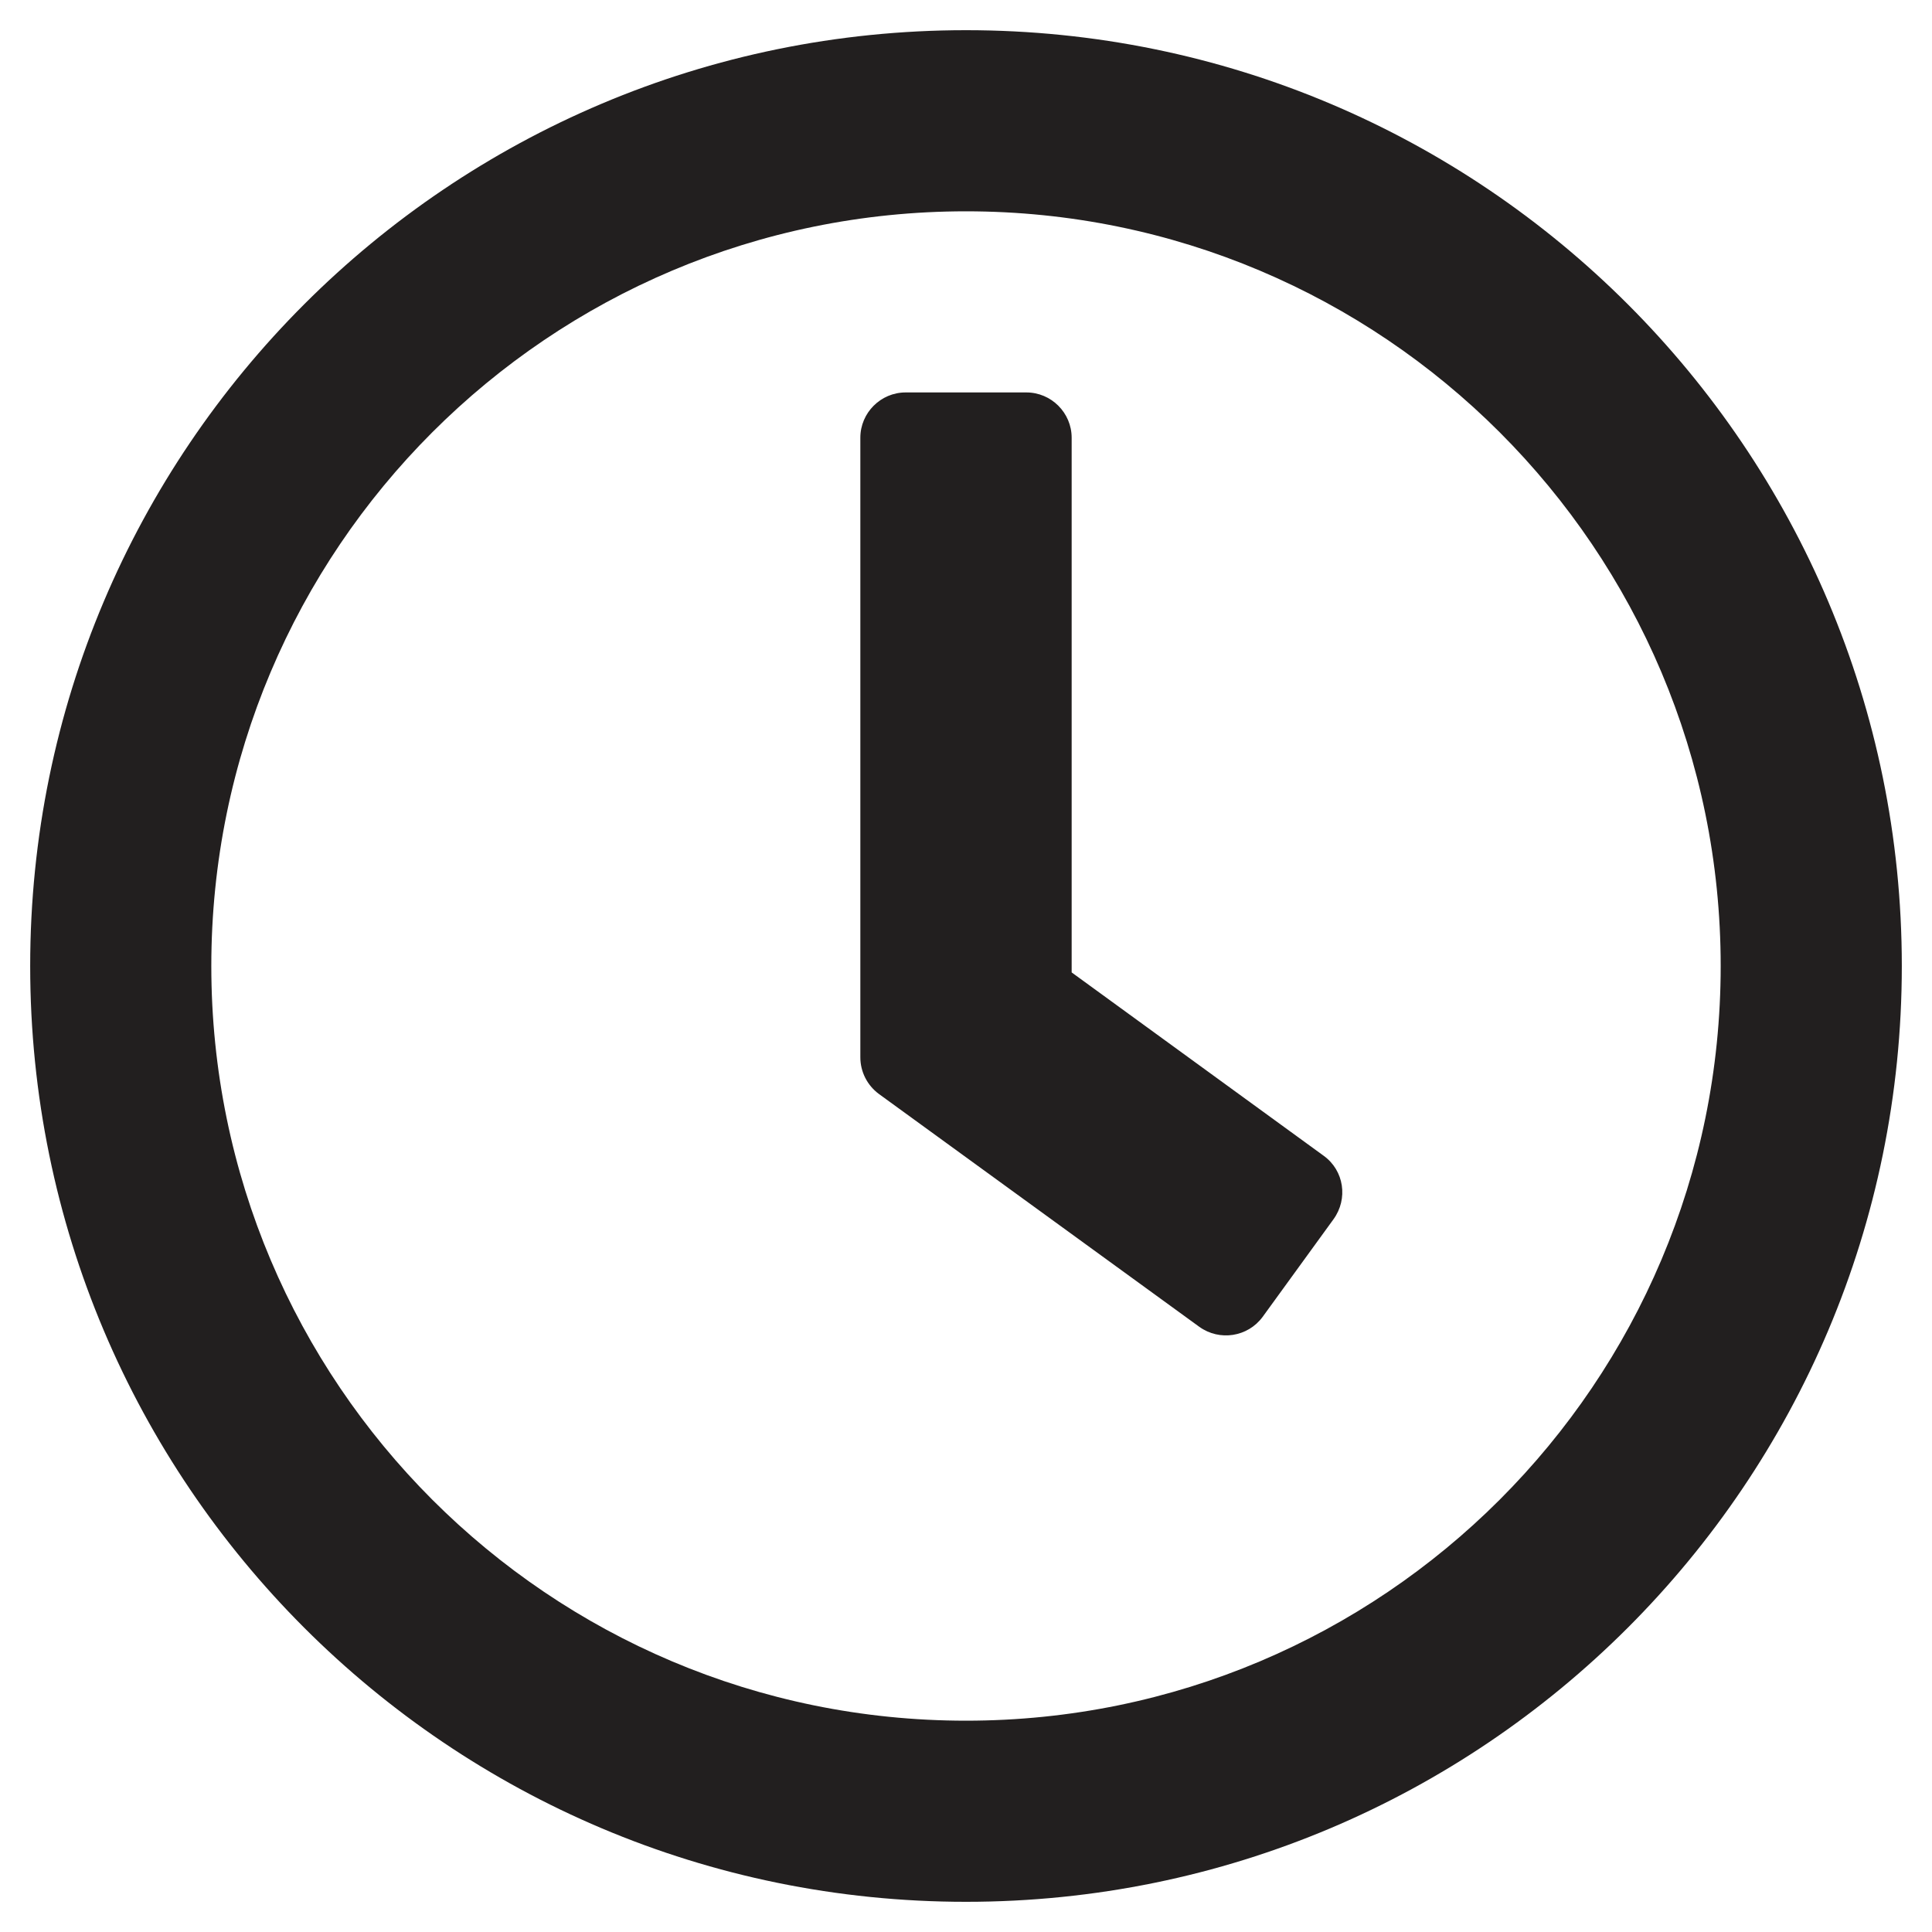
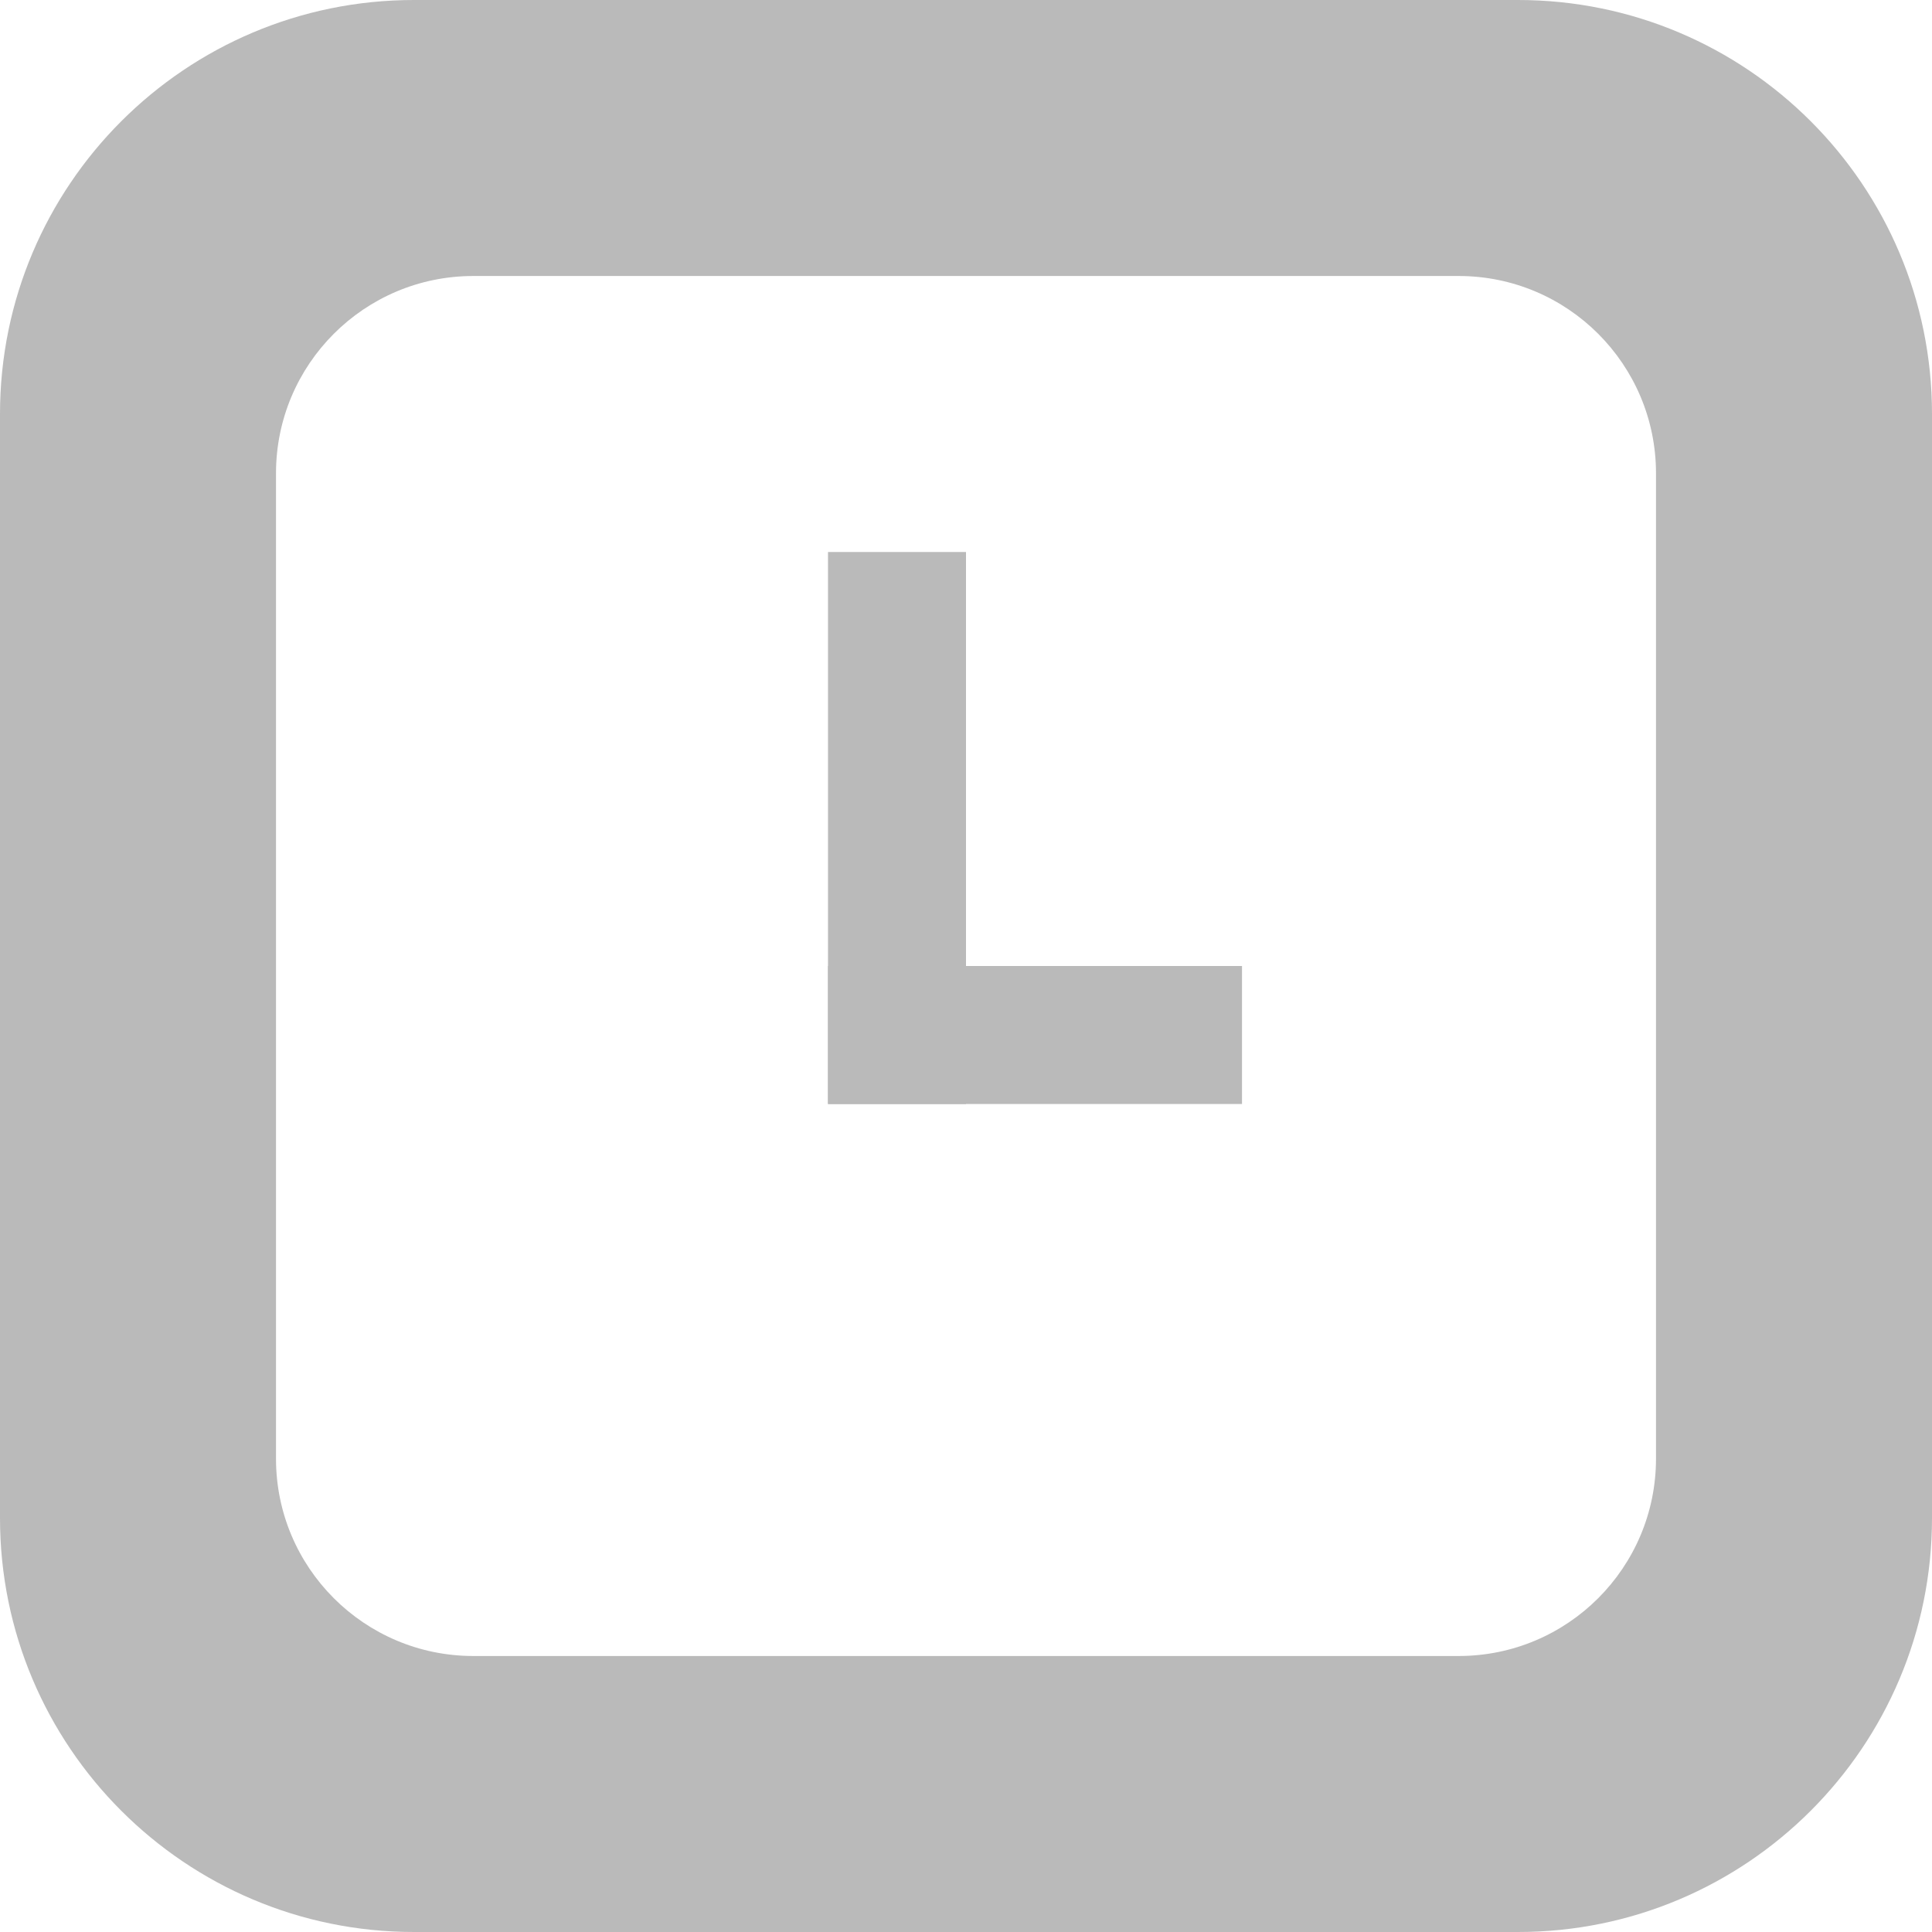
- <svg xmlns="http://www.w3.org/2000/svg" aria-hidden="true" focusable="false" data-prefix="far" data-icon="clock" class="svg-inline--fa fa-clock fa-w-16" role="img" viewBox="0 0 512 512">
-   <style>
-     .s1{fill: #221f1f}
+ <svg xmlns="http://www.w3.org/2000/svg" id="Layer_1" data-name="Layer 1" viewBox="0 0 14 14">
+   <defs>
+     <style>
+ .cls-1{fill:#bababa;}
</style>
-   <path class="s1" fill="currentColor" d="M256 8C119 8 8 119 8 256s111 248 248 248 248-111 248-248S393 8 256 8zm0 448c-110.5 0-200-89.5-200-200S145.5 56 256 56s200 89.5 200 200-89.5 200-200 200zm61.8-104.4l-84.9-61.7c-3.1-2.3-4.9-5.9-4.9-9.7V116c0-6.6 5.4-12 12-12h32c6.6 0 12 5.4 12 12v141.7l66.8 48.6c5.4 3.9 6.5 11.4 2.6 16.8L334.6 349c-3.9 5.3-11.4 6.5-16.8 2.6z" />
+   </defs>
+   <path class="cls-1" d="M11,0H3A3,3,0,0,0,0,3v8a3,3,0,0,0,3,3h8a3,3,0,0,0,3-3V3A3,3,0,0,0,11,0Zm1,10.57A1.43,1.43,0,0,1,10.57,12H3.43A1.43,1.43,0,0,1,2,10.57V3.43A1.43,1.43,0,0,1,3.43,2h7.14A1.43,1.43,0,0,1,12,3.43Z" />
+   <rect class="cls-1" x="6" y="4" width="1" height="4" />
+   <rect class="cls-1" x="6" y="7" width="3" height="1" />
</svg>
